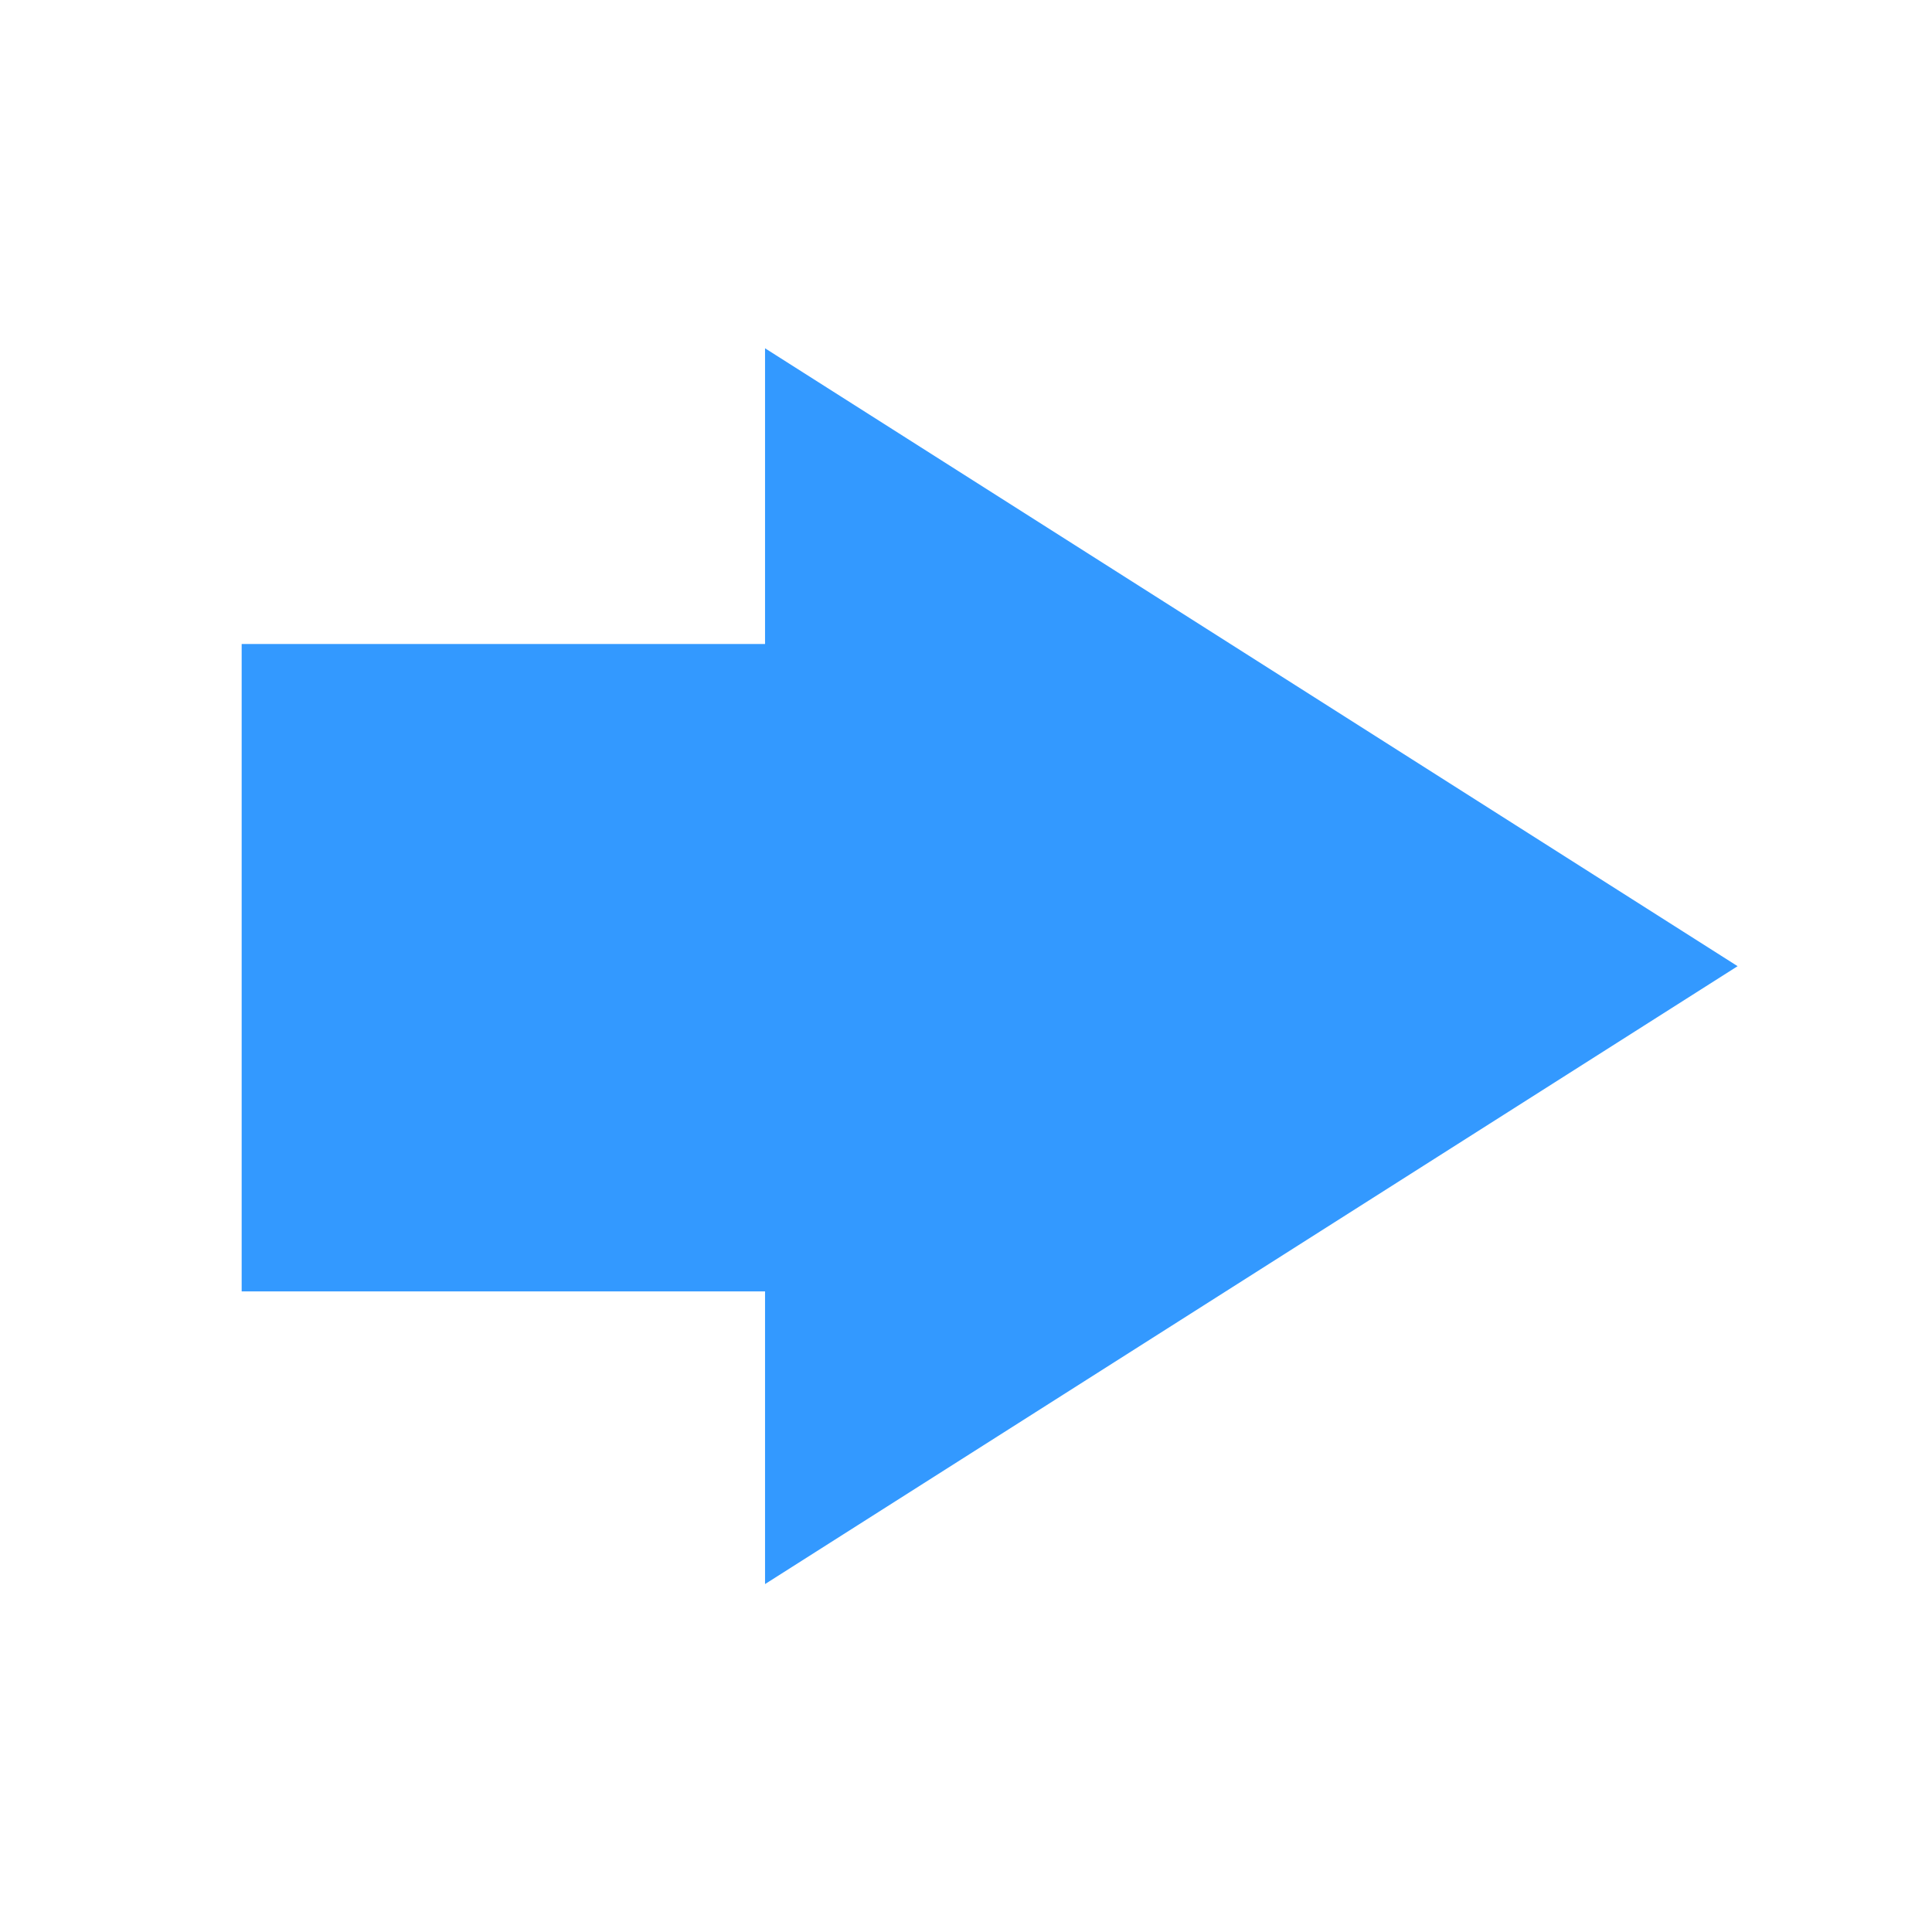
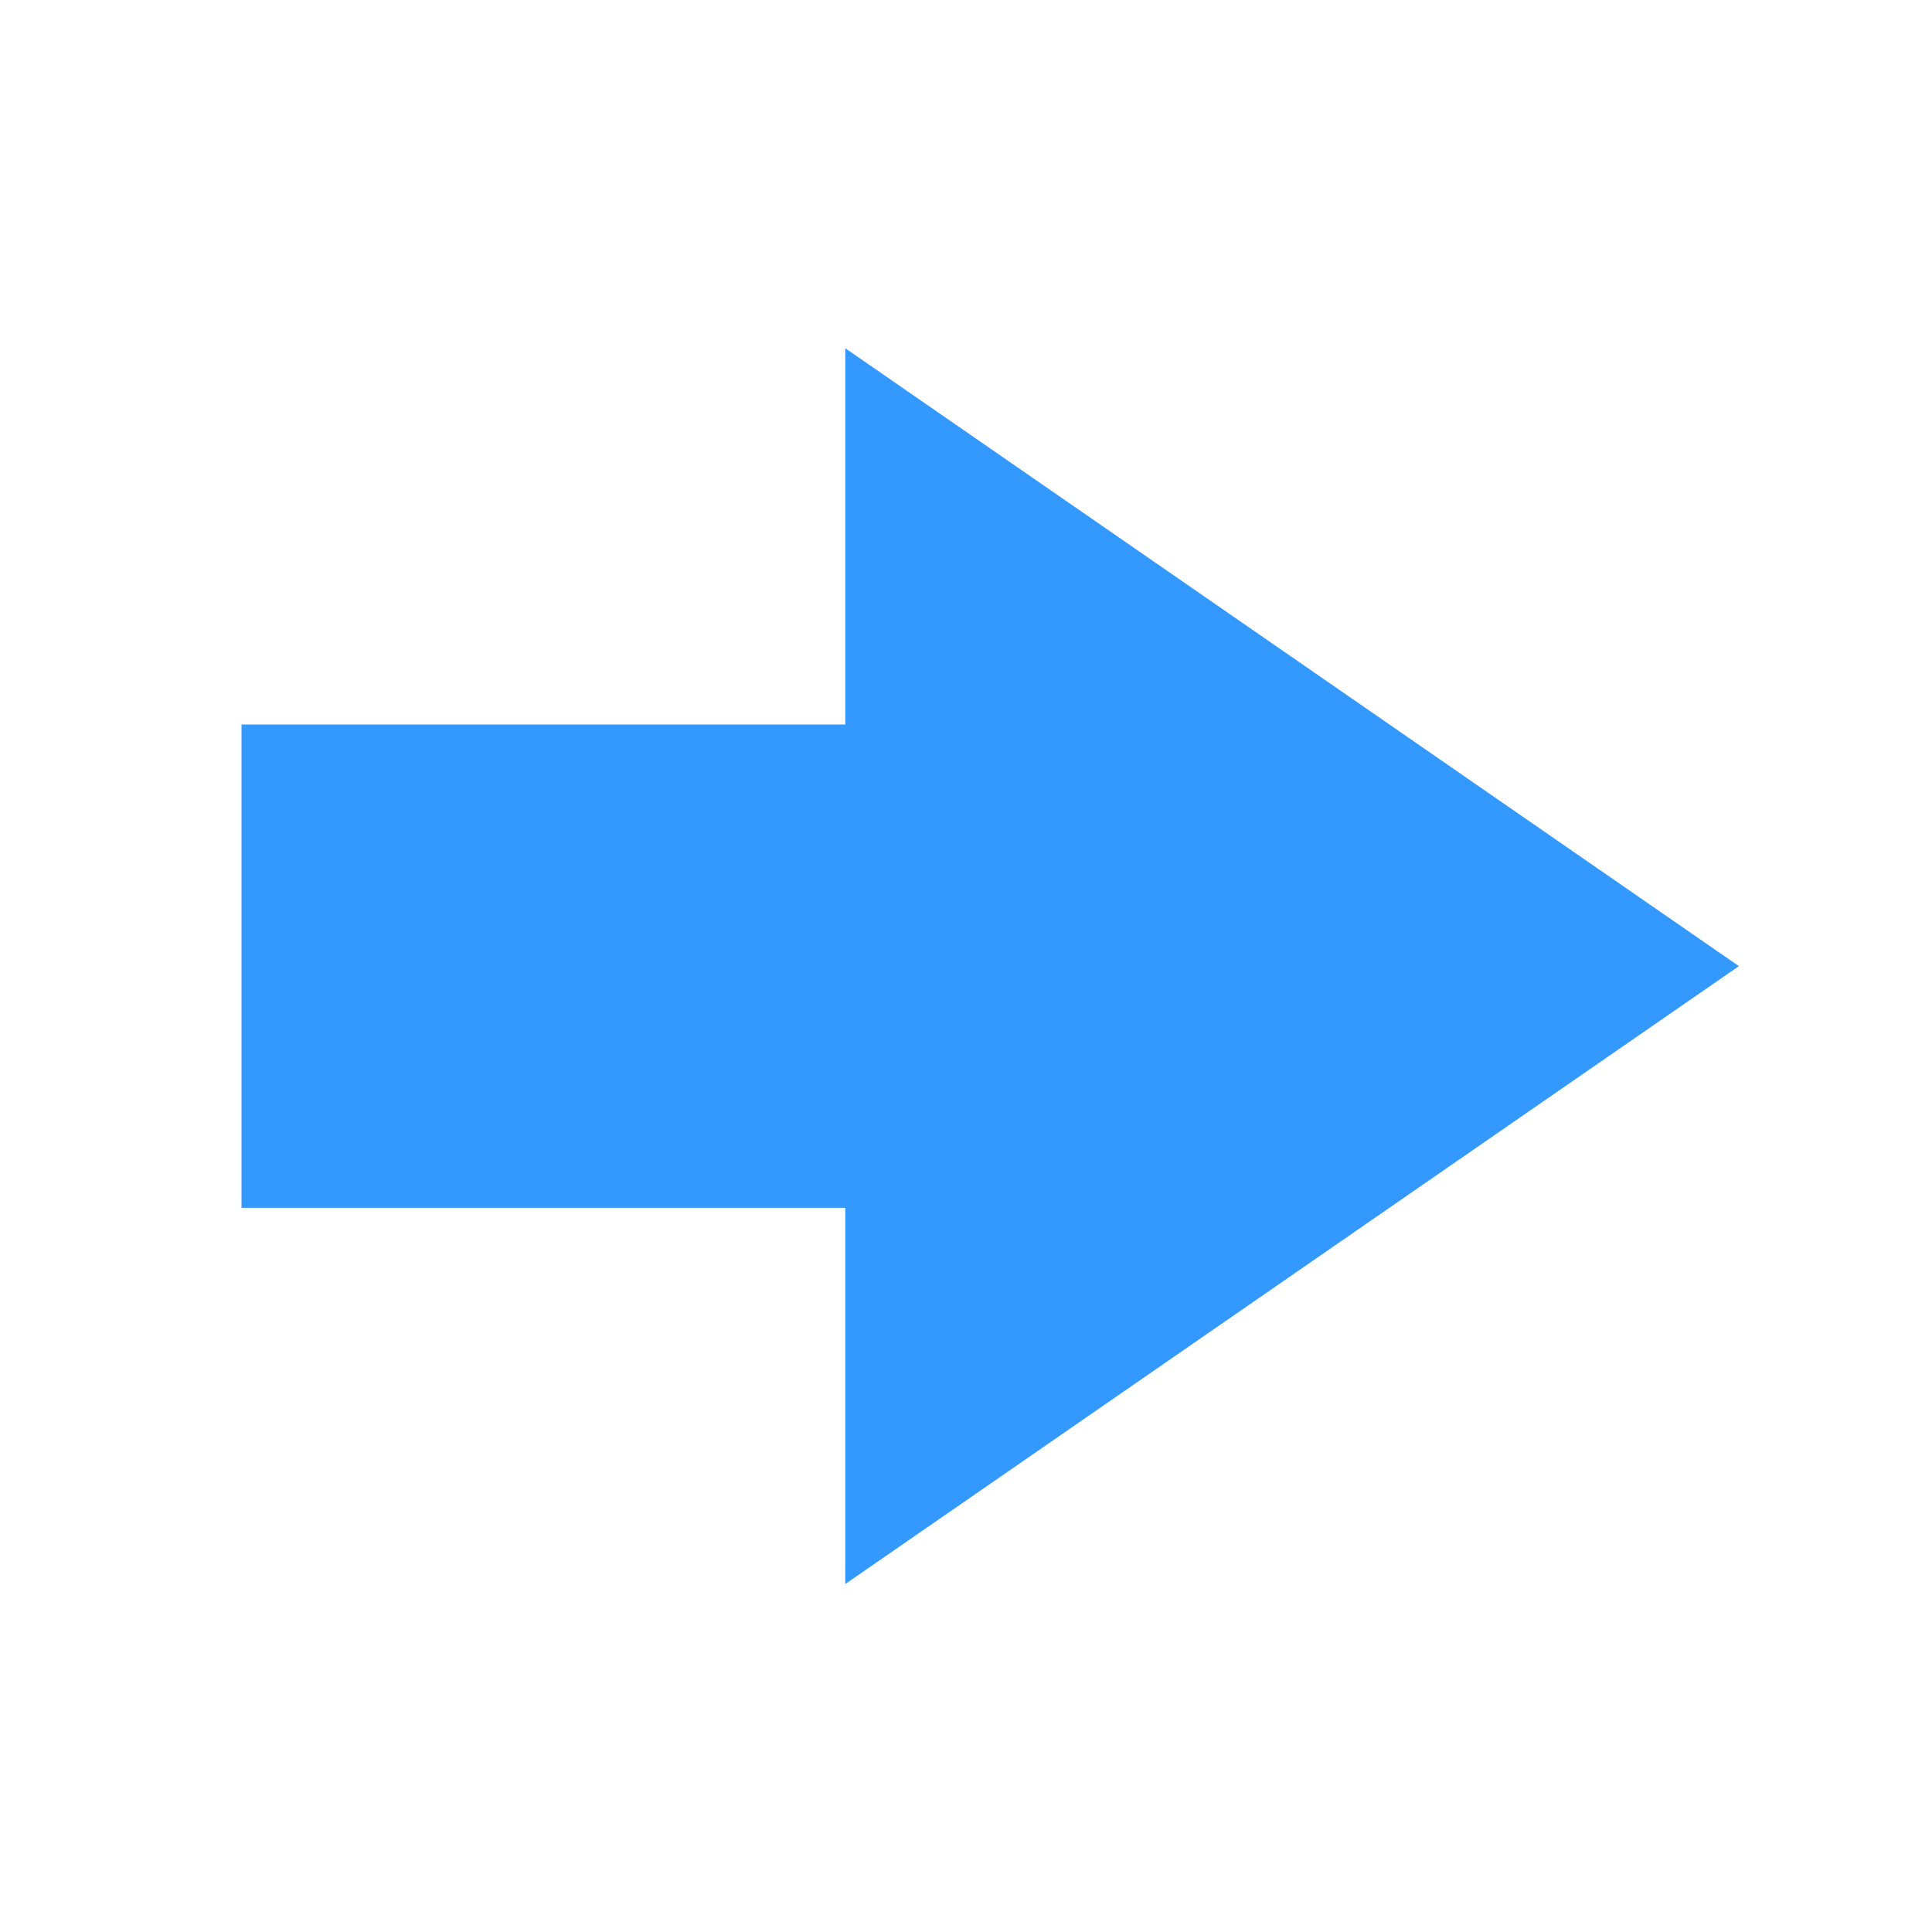
<svg xmlns="http://www.w3.org/2000/svg" width="128" height="128" id="svg3027" version="1.1">
  <defs id="defs3029" />
-   <path style="fill:#3399ff;fill-opacity:1;stroke:none;display:inline" d="m 16.011,42.668 34.675,0 0,-19.593 64.435,40.937 -64.435,40.937 0,-19.391 -34.675,0 z" id="Symbol" />
+   <path style="fill:#3399ff;fill-opacity:1;stroke:none;display:inline" d="m 16.001,48.003 40.001,0 0,-24.931 59.204,40.937 -59.204,40.937 0,-24.927 -40.001,0 z" id="Symbol" />
</svg>
